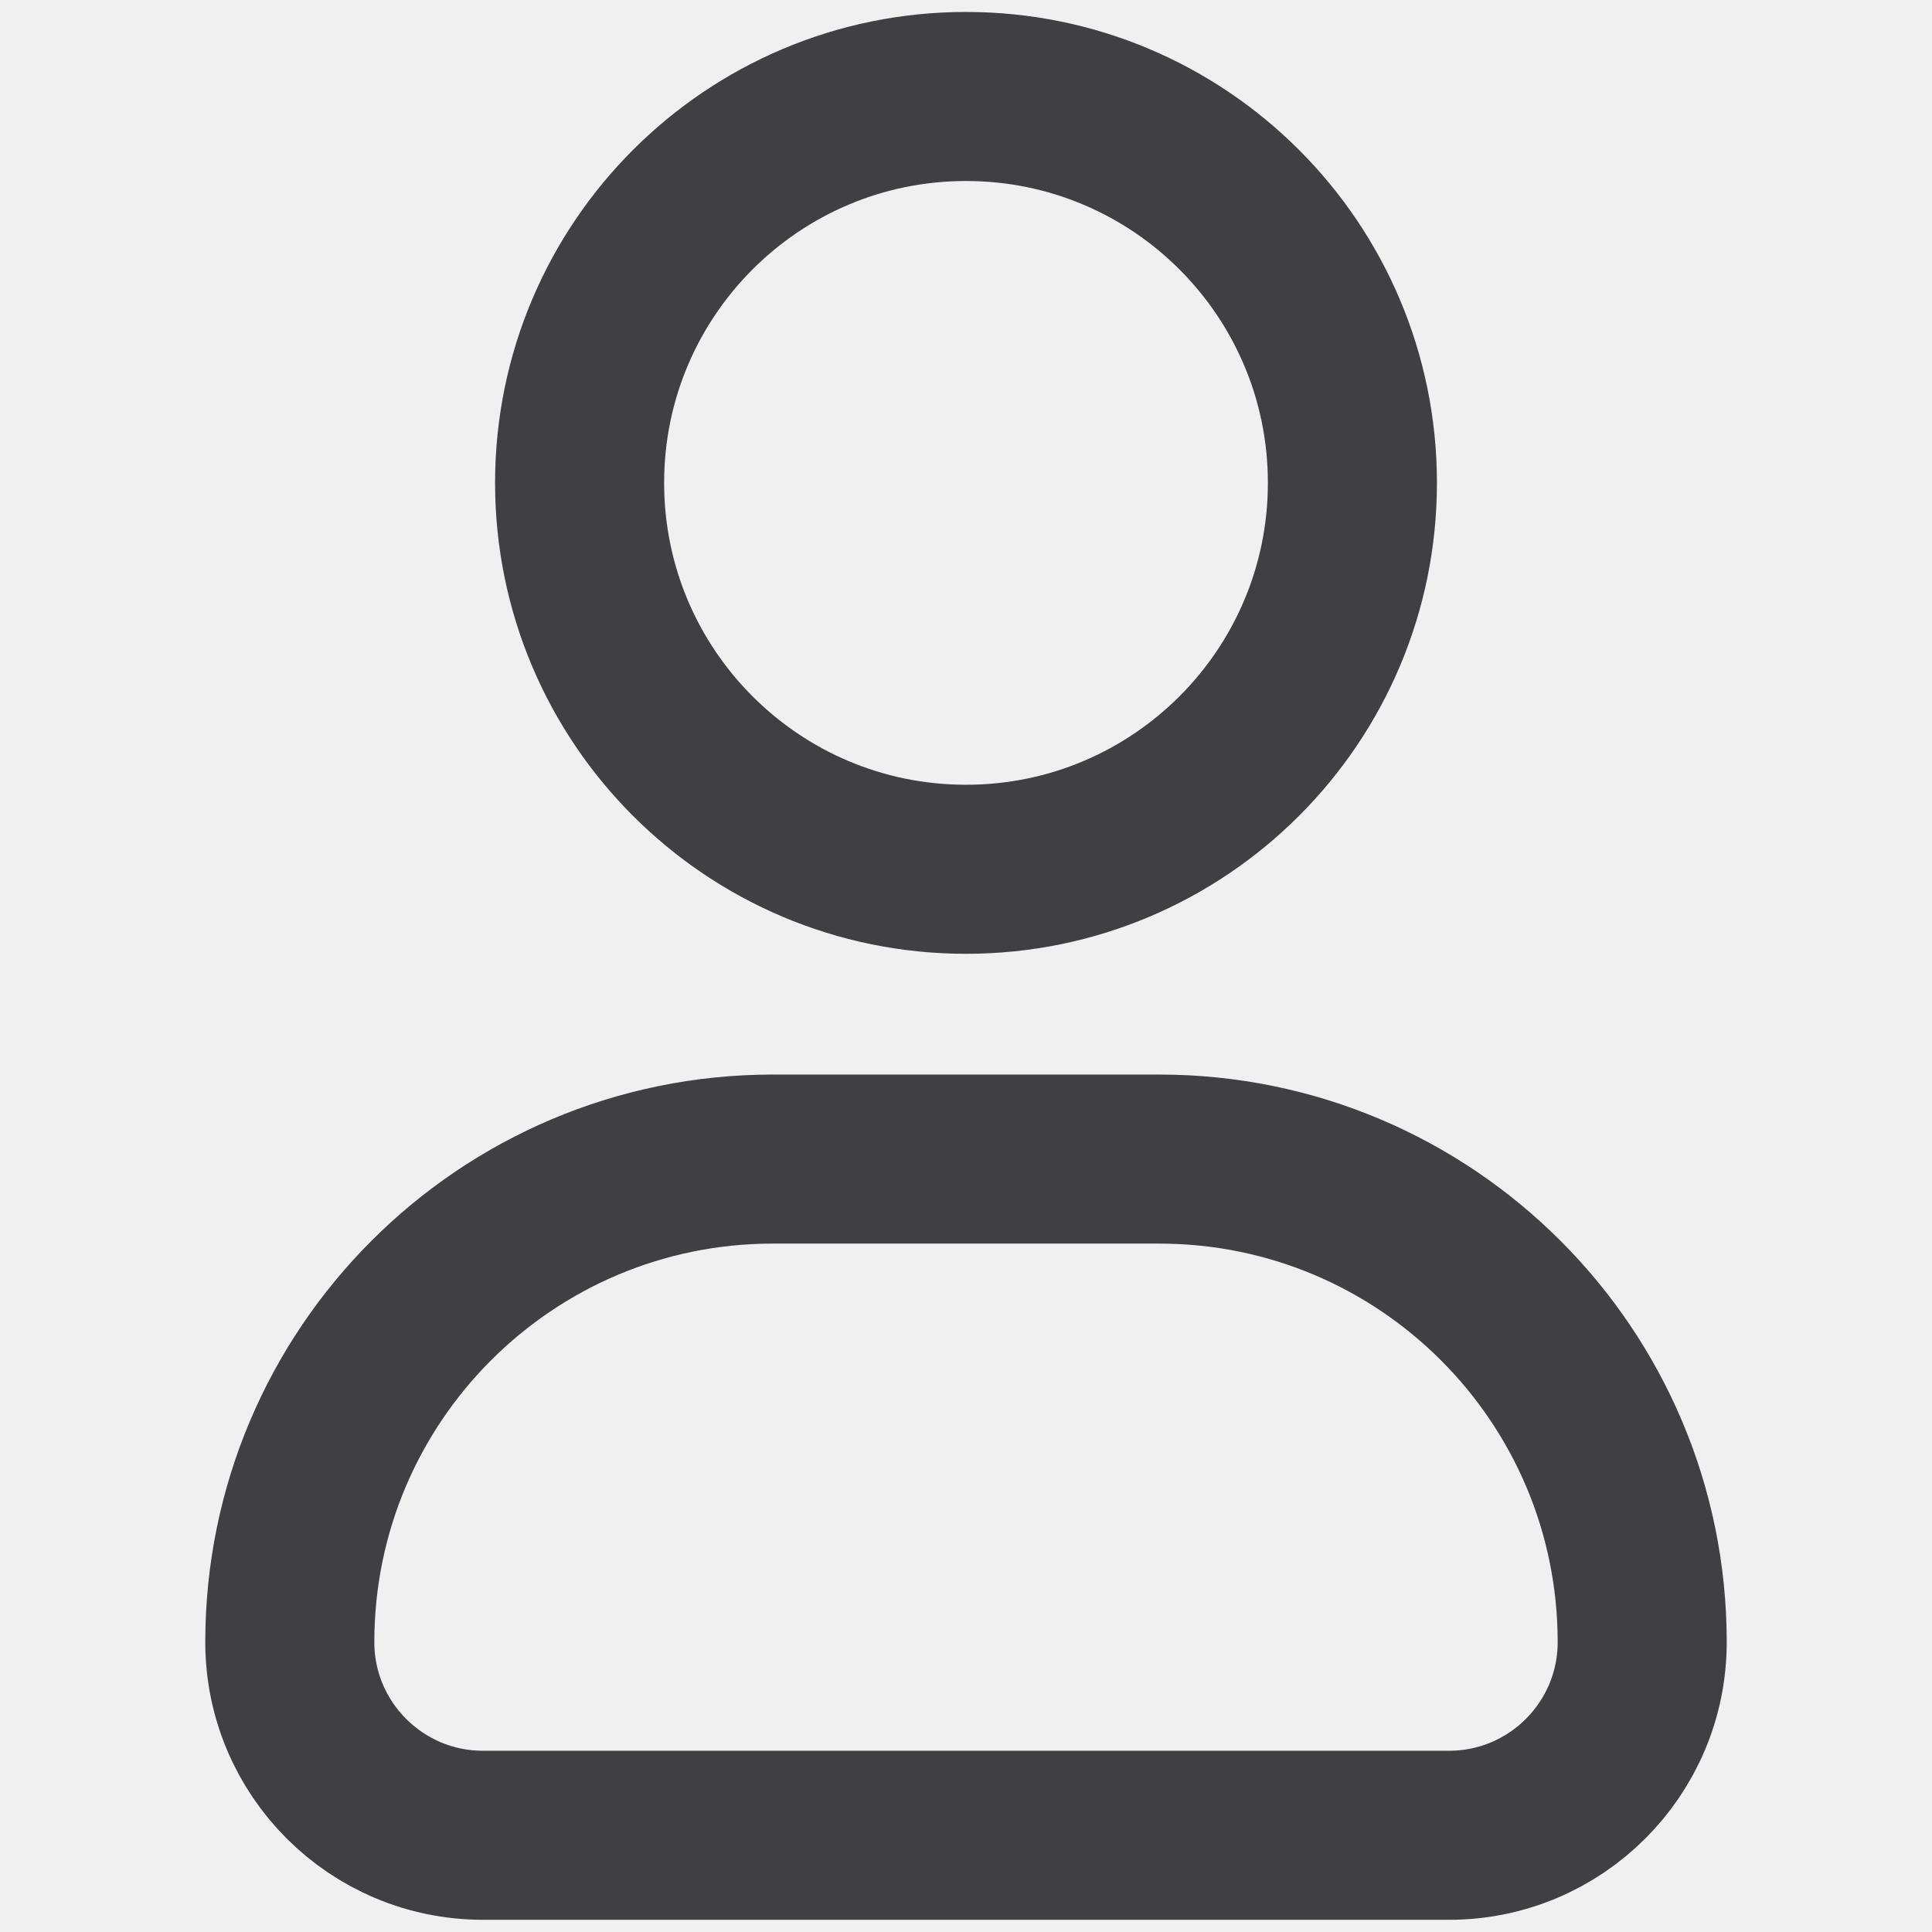
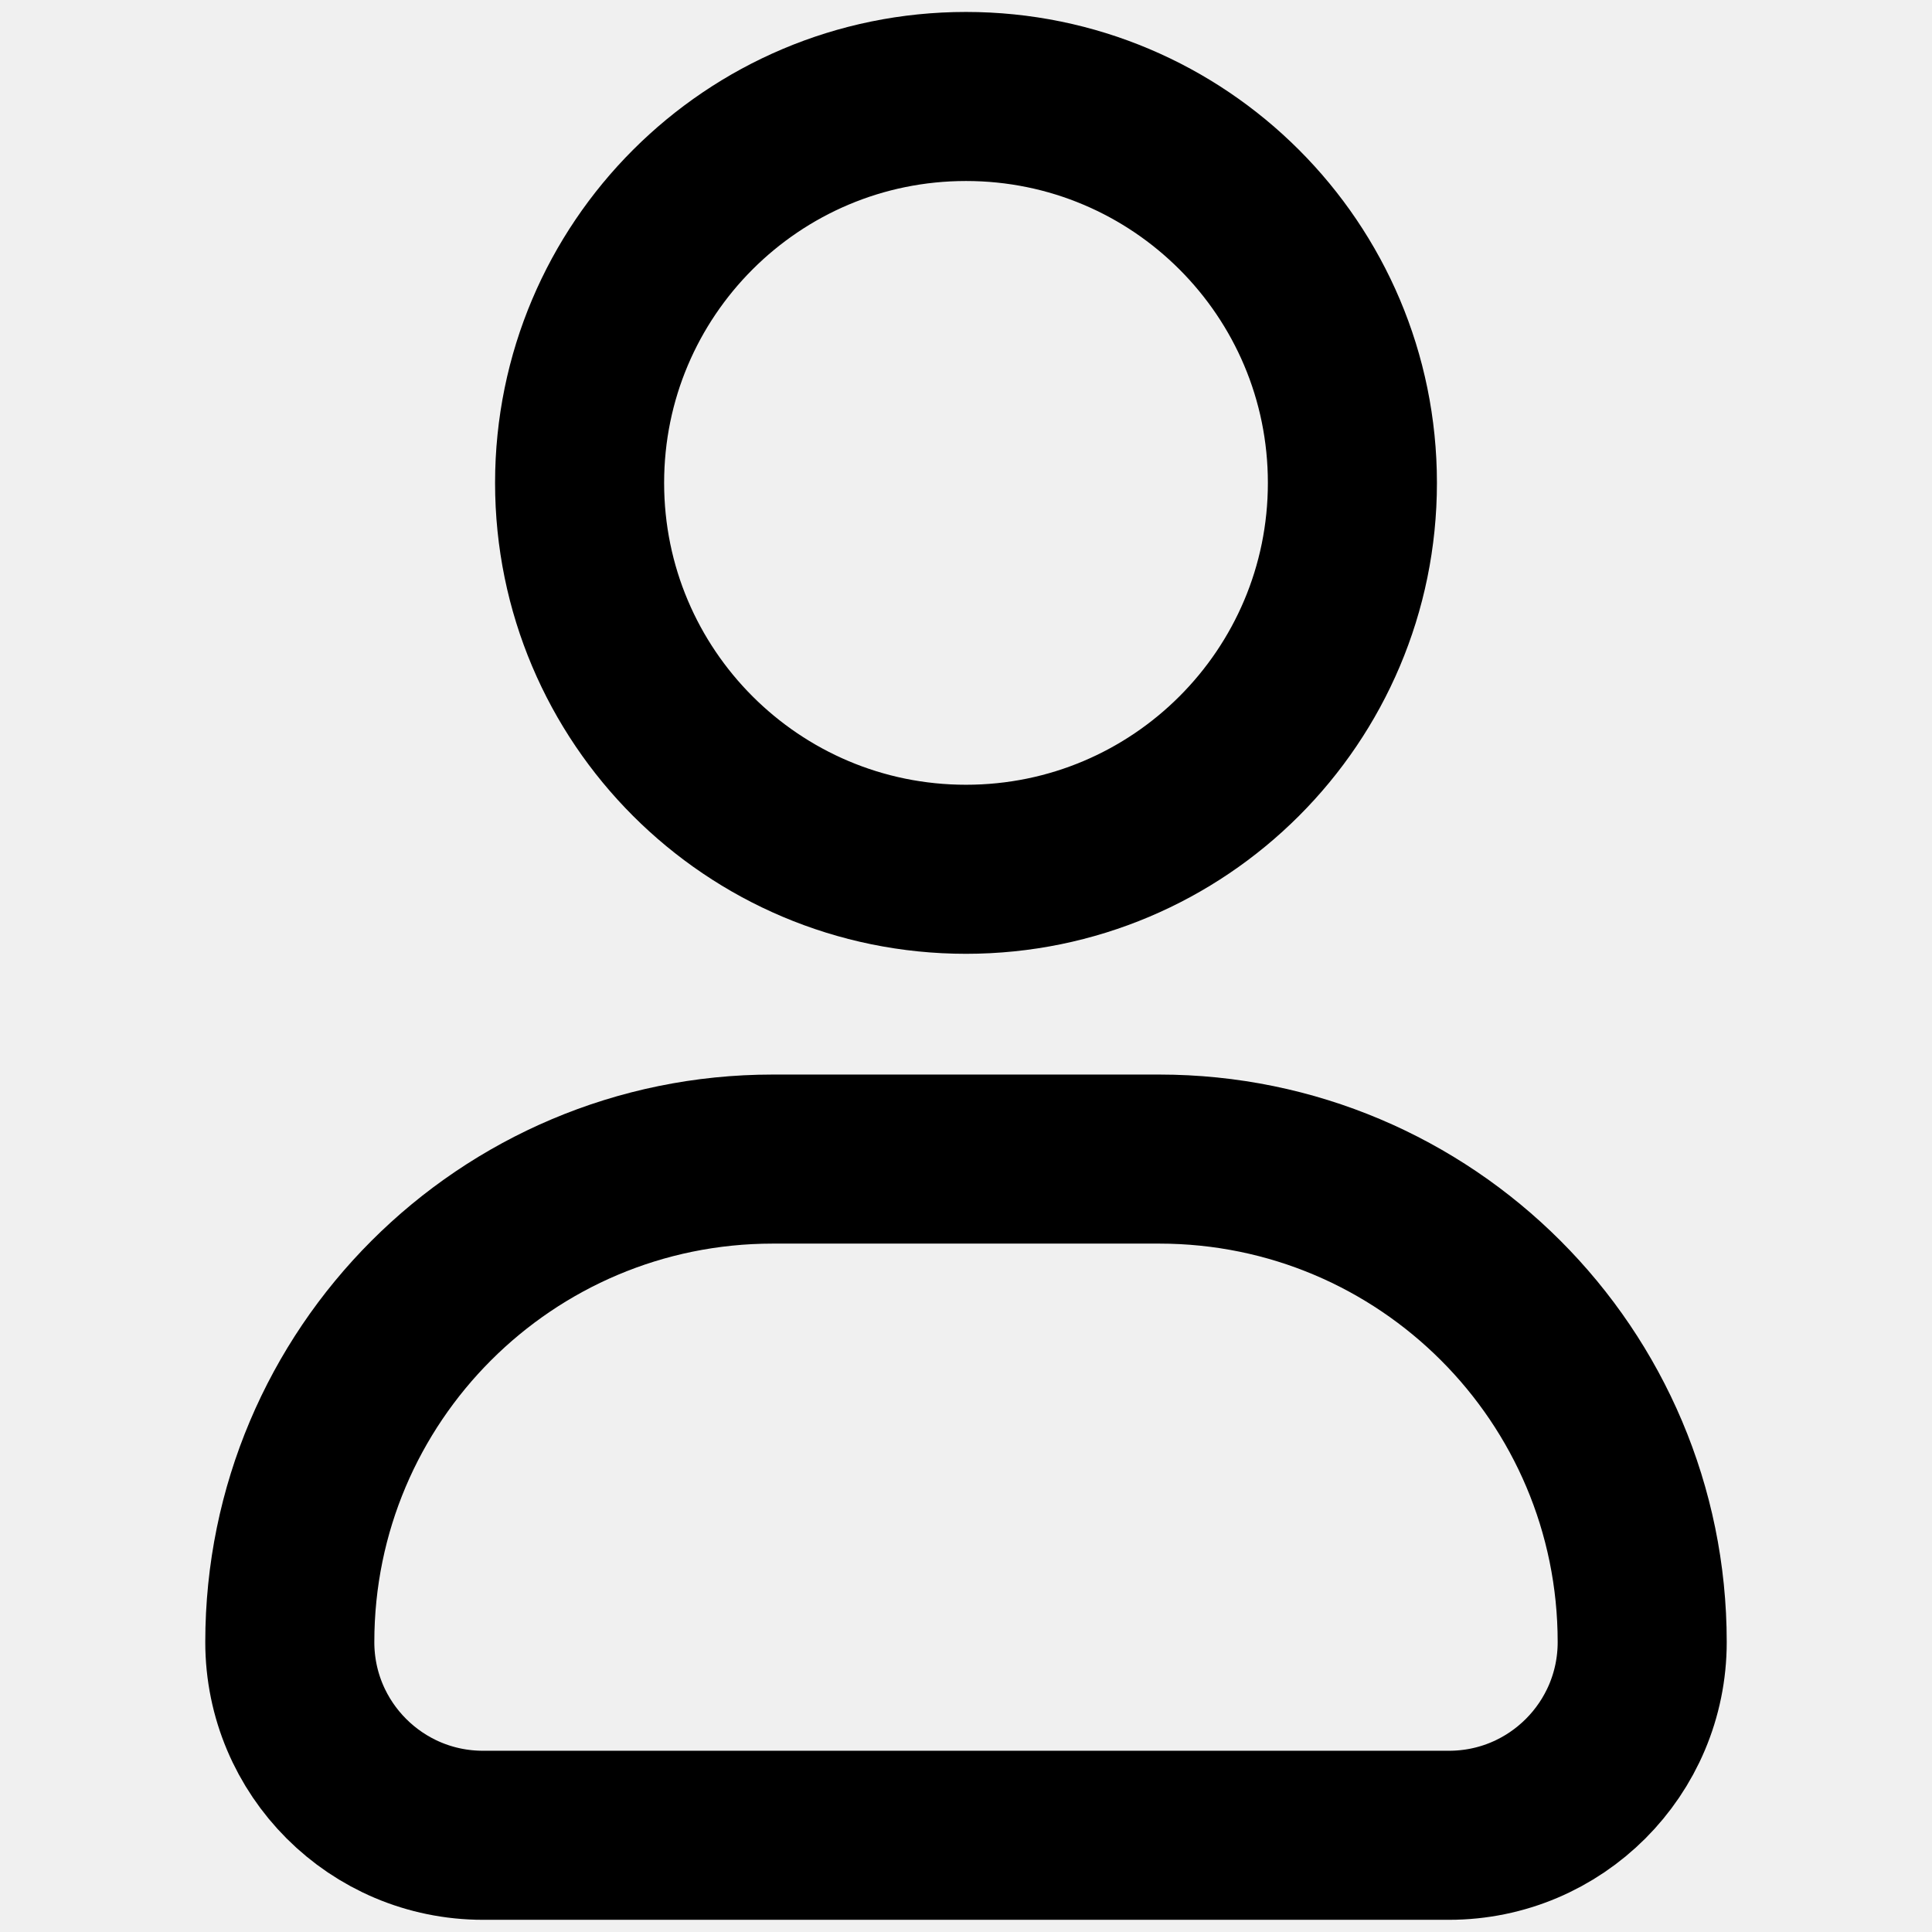
- <svg xmlns="http://www.w3.org/2000/svg" width="16" height="16" viewBox="0 0 16 16">
-   <defs>
-     <clipPath id="clip-path">
-       <rect id="Rectangle_4" data-name="Rectangle 4" width="16" height="16" transform="translate(1294 34)" fill="#fff" stroke="#3f3f44" stroke-width="1.4" />
-     </clipPath>
-   </defs>
-   <g id="Mask_Group_2" data-name="Mask Group 2" transform="translate(-1294 -34)" clip-path="url(#clip-path)">
-     <g id="user-03-stroke-rounded_4_" data-name="user-03-stroke-rounded (4)" transform="translate(1296.4 34.799)">
-       <path id="Path_4" data-name="Path 4" d="M14.605,6.277a3.2,3.2,0,1,1-3.2-3.2A3.2,3.2,0,0,1,14.605,6.277Z" transform="translate(-5.805 -3.077)" fill="none" stroke="#3f3f44" stroke-width="1.4" />
-       <path id="Path_5" data-name="Path 5" d="M12.328,14.359h-3.2a4,4,0,0,0-4,4,1.6,1.6,0,0,0,1.6,1.6h8a1.6,1.6,0,0,0,1.6-1.6A4,4,0,0,0,12.328,14.359Z" transform="translate(-5.128 -5.559)" fill="none" stroke="#3f3f44" stroke-linejoin="round" stroke-width="1.4" />
-     </g>
+ <svg xmlns="http://www.w3.org/2000/svg" width="16" height="16" viewBox="0 0 16 16" fill="none">
+   <g transform="translate(2.4 0.799)">
+     <path d="M14.605,6.277a3.2,3.2,0,1,1-3.2-3.2A3.2,3.2,0,0,1,14.605,6.277Z" transform="translate(-5.805 -3.077)" fill="none" stroke="#000000" stroke-width="1.4" />
+     <path d="M12.328,14.359h-3.2a4,4,0,0,0-4,4,1.6,1.6,0,0,0,1.6,1.6h8a1.6,1.6,0,0,0,1.6-1.6A4,4,0,0,0,12.328,14.359Z" transform="translate(-5.128 -5.559)" fill="none" stroke="#000000" stroke-linejoin="round" stroke-width="1.4" />
  </g>
</svg>
